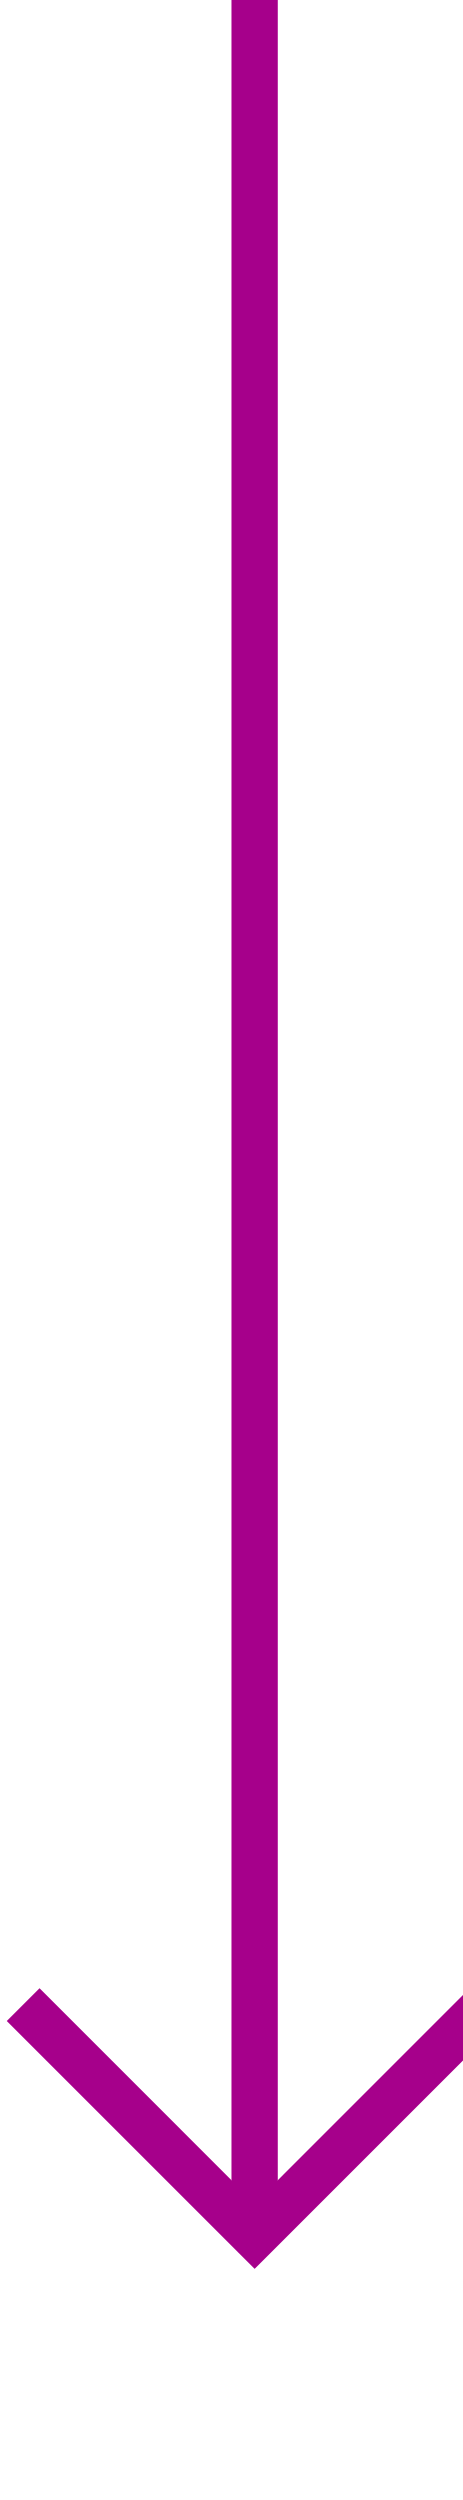
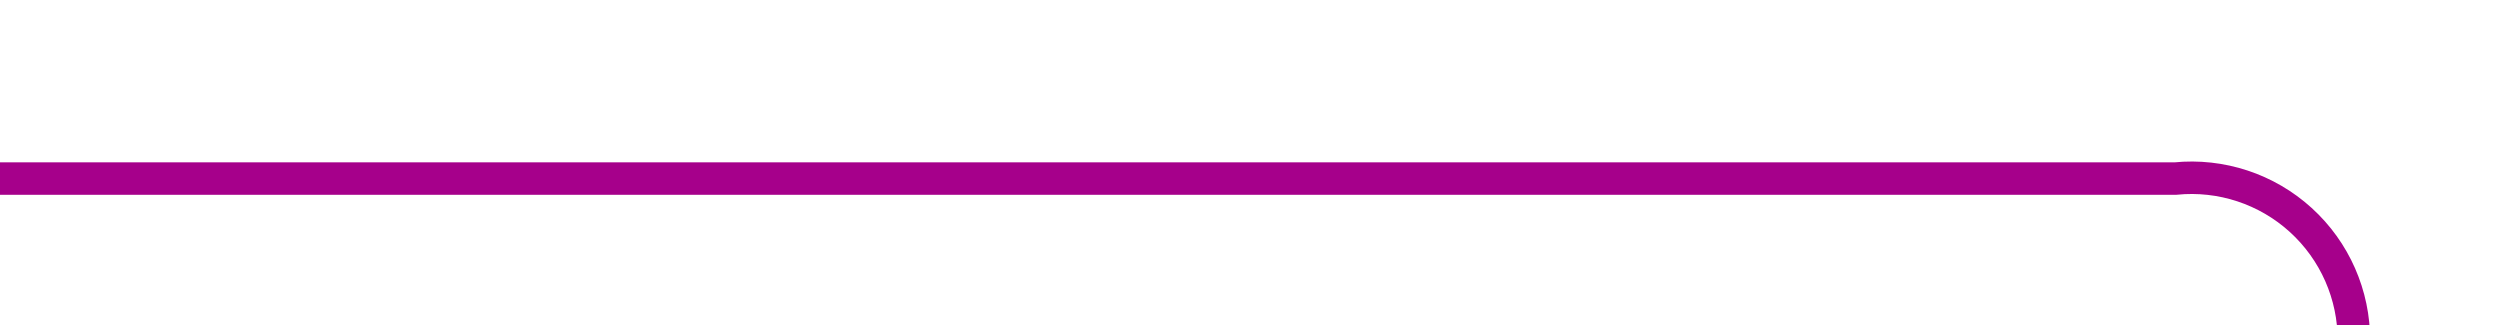
- <svg xmlns="http://www.w3.org/2000/svg" version="1.1" width="10px" height="54px" preserveAspectRatio="xMidYMin meet" viewBox="1750 1294  8 54">
-   <path d="M 1754.5 1294  L 1754.5 1342  " stroke-width="1" stroke="#a6008b" fill="none" />
-   <path d="M 1759.146 1336.946  L 1754.5 1341.593  L 1749.854 1336.946  L 1749.146 1337.654  L 1754.146 1342.654  L 1754.5 1343.007  L 1754.854 1342.654  L 1759.854 1337.654  L 1759.146 1336.946  Z " fill-rule="nonzero" fill="#a6008b" stroke="none" />
+ <svg xmlns="http://www.w3.org/2000/svg" version="1.1" width="77px" height="10px" preserveAspectRatio="xMinYMid meet" viewBox="1804 816  77 8">
+   <path d="M 1804 820.5  L 1871 820.5  A 5 5 0 0 1 1876.5 825.5 L 1876.5 870  " stroke-width="1" stroke="#a6008b" fill="none" />
+   <path d="M 1881.146 864.946  L 1876.5 869.593  L 1871.854 864.946  L 1871.146 865.654  L 1876.146 870.654  L 1876.5 871.007  L 1876.854 870.654  L 1881.854 865.654  L 1881.146 864.946  Z " fill-rule="nonzero" fill="#a6008b" stroke="none" />
</svg>
